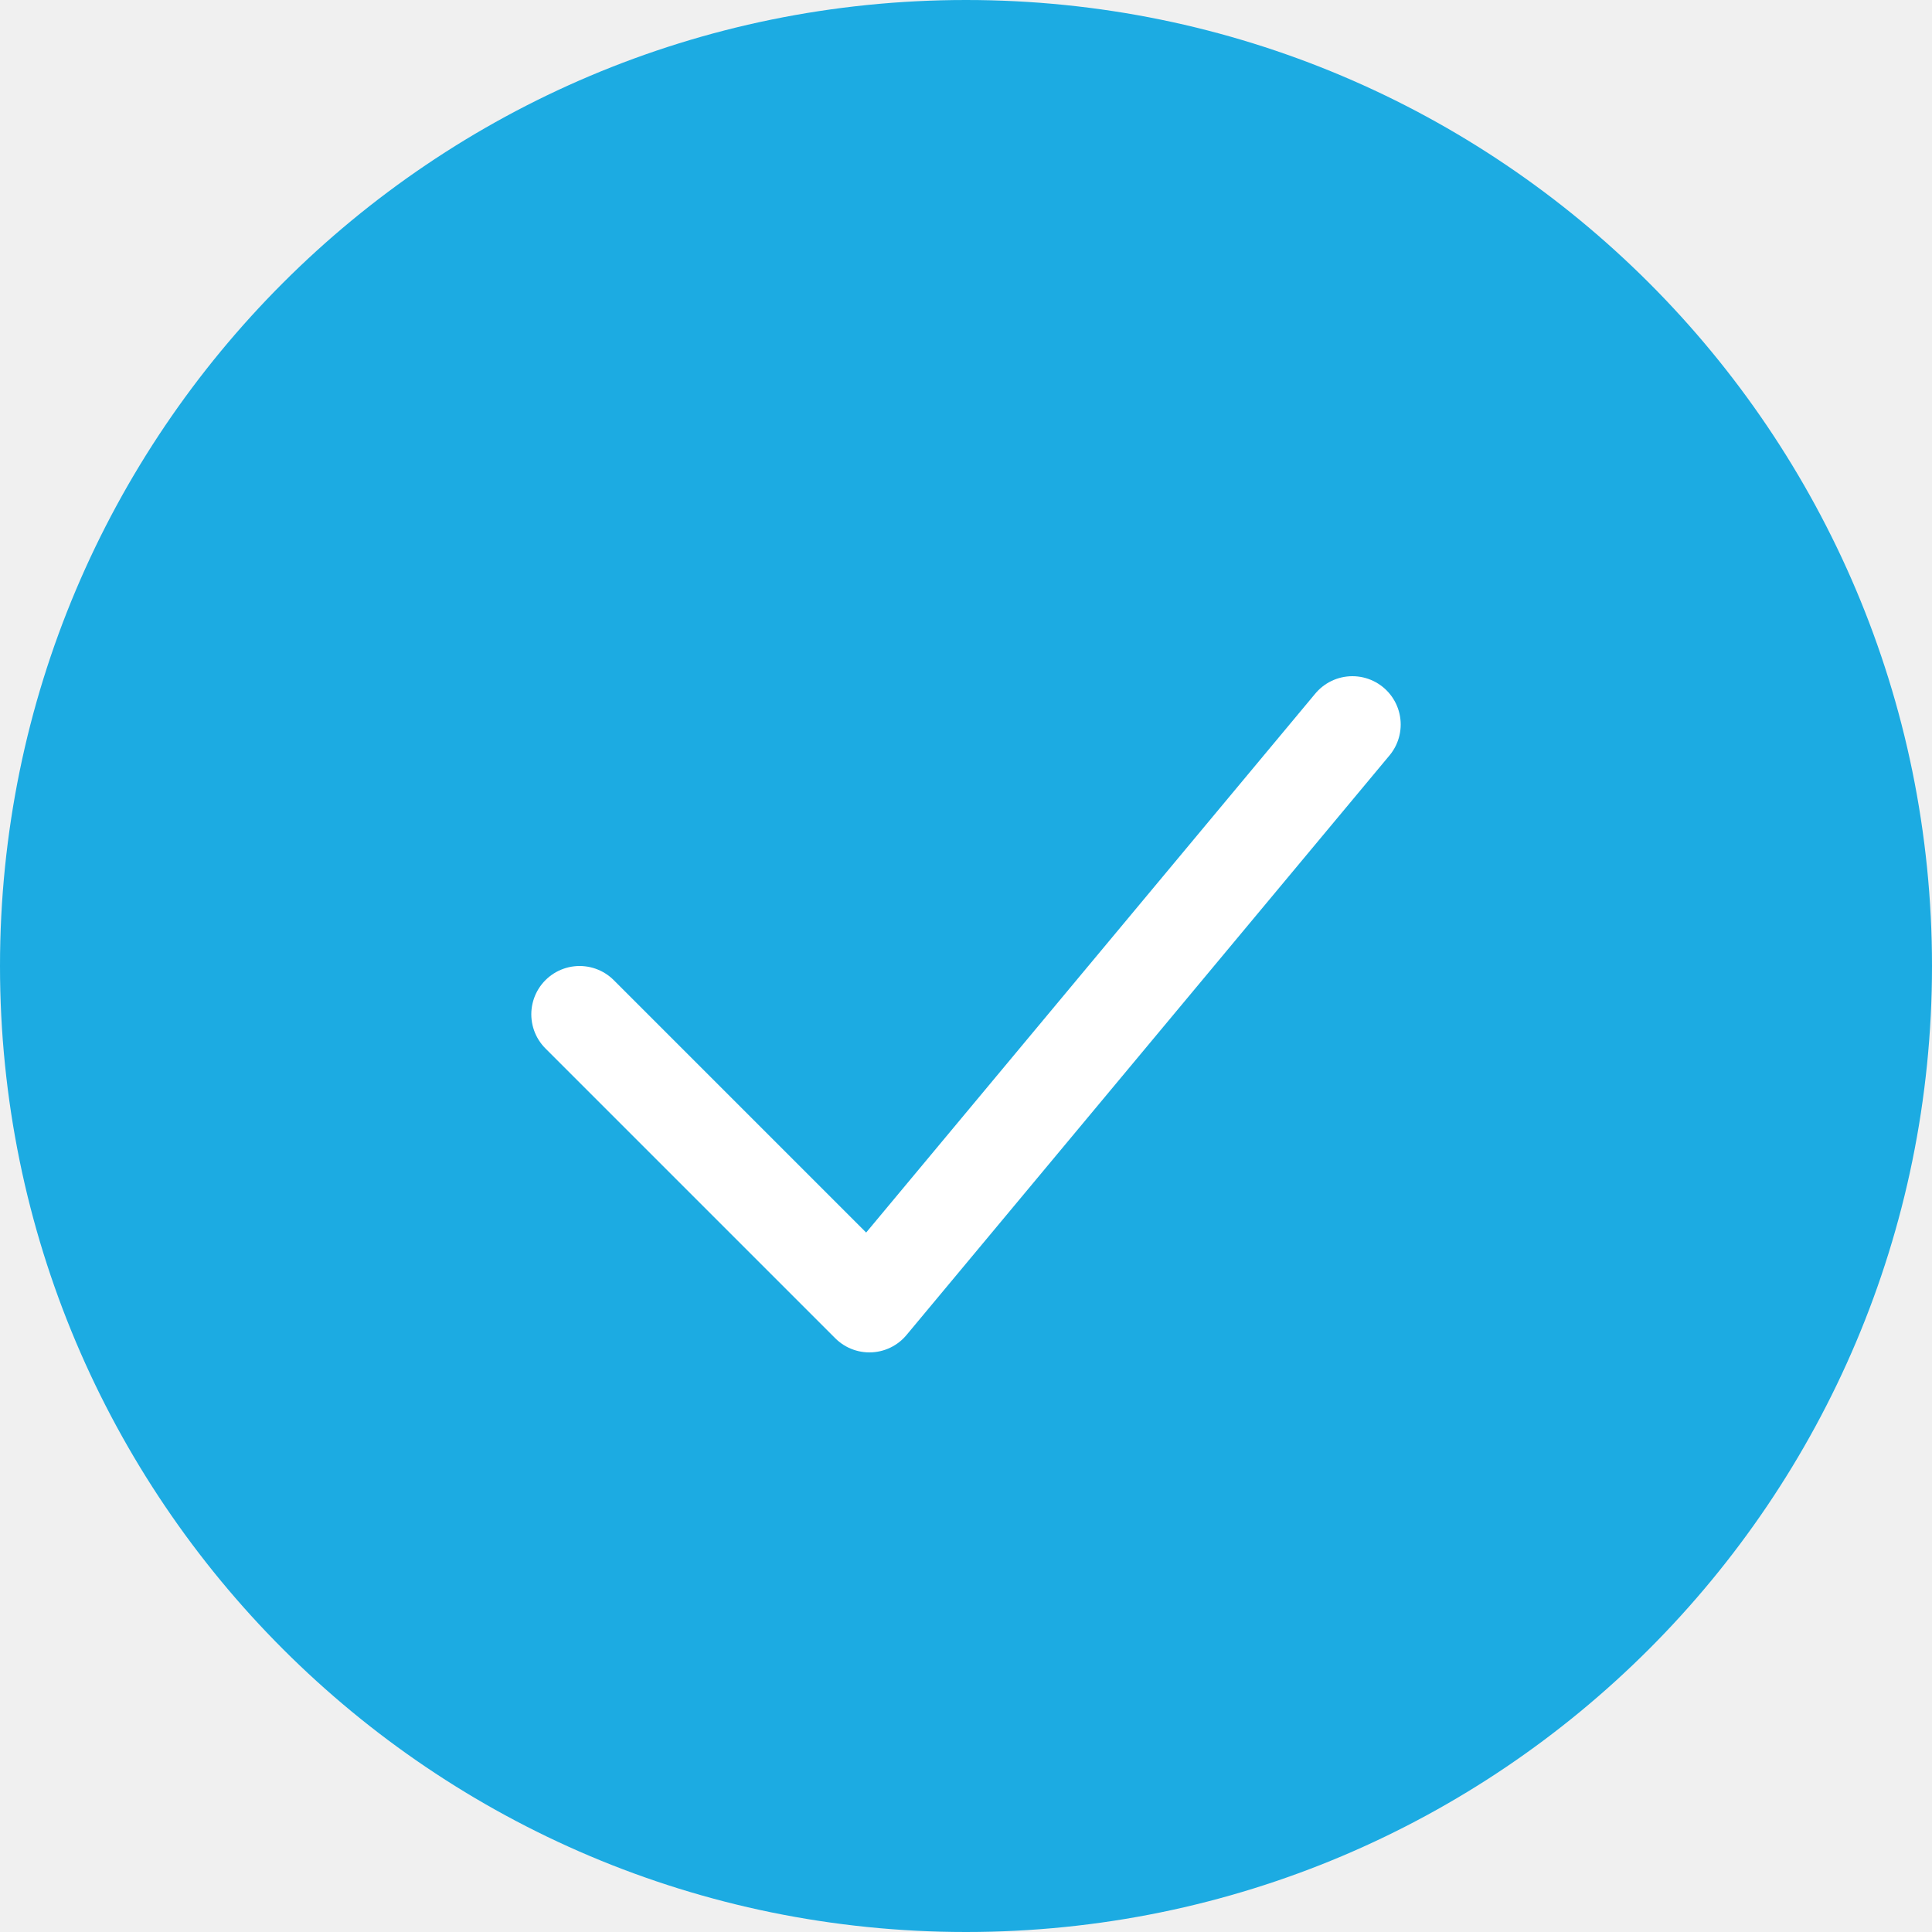
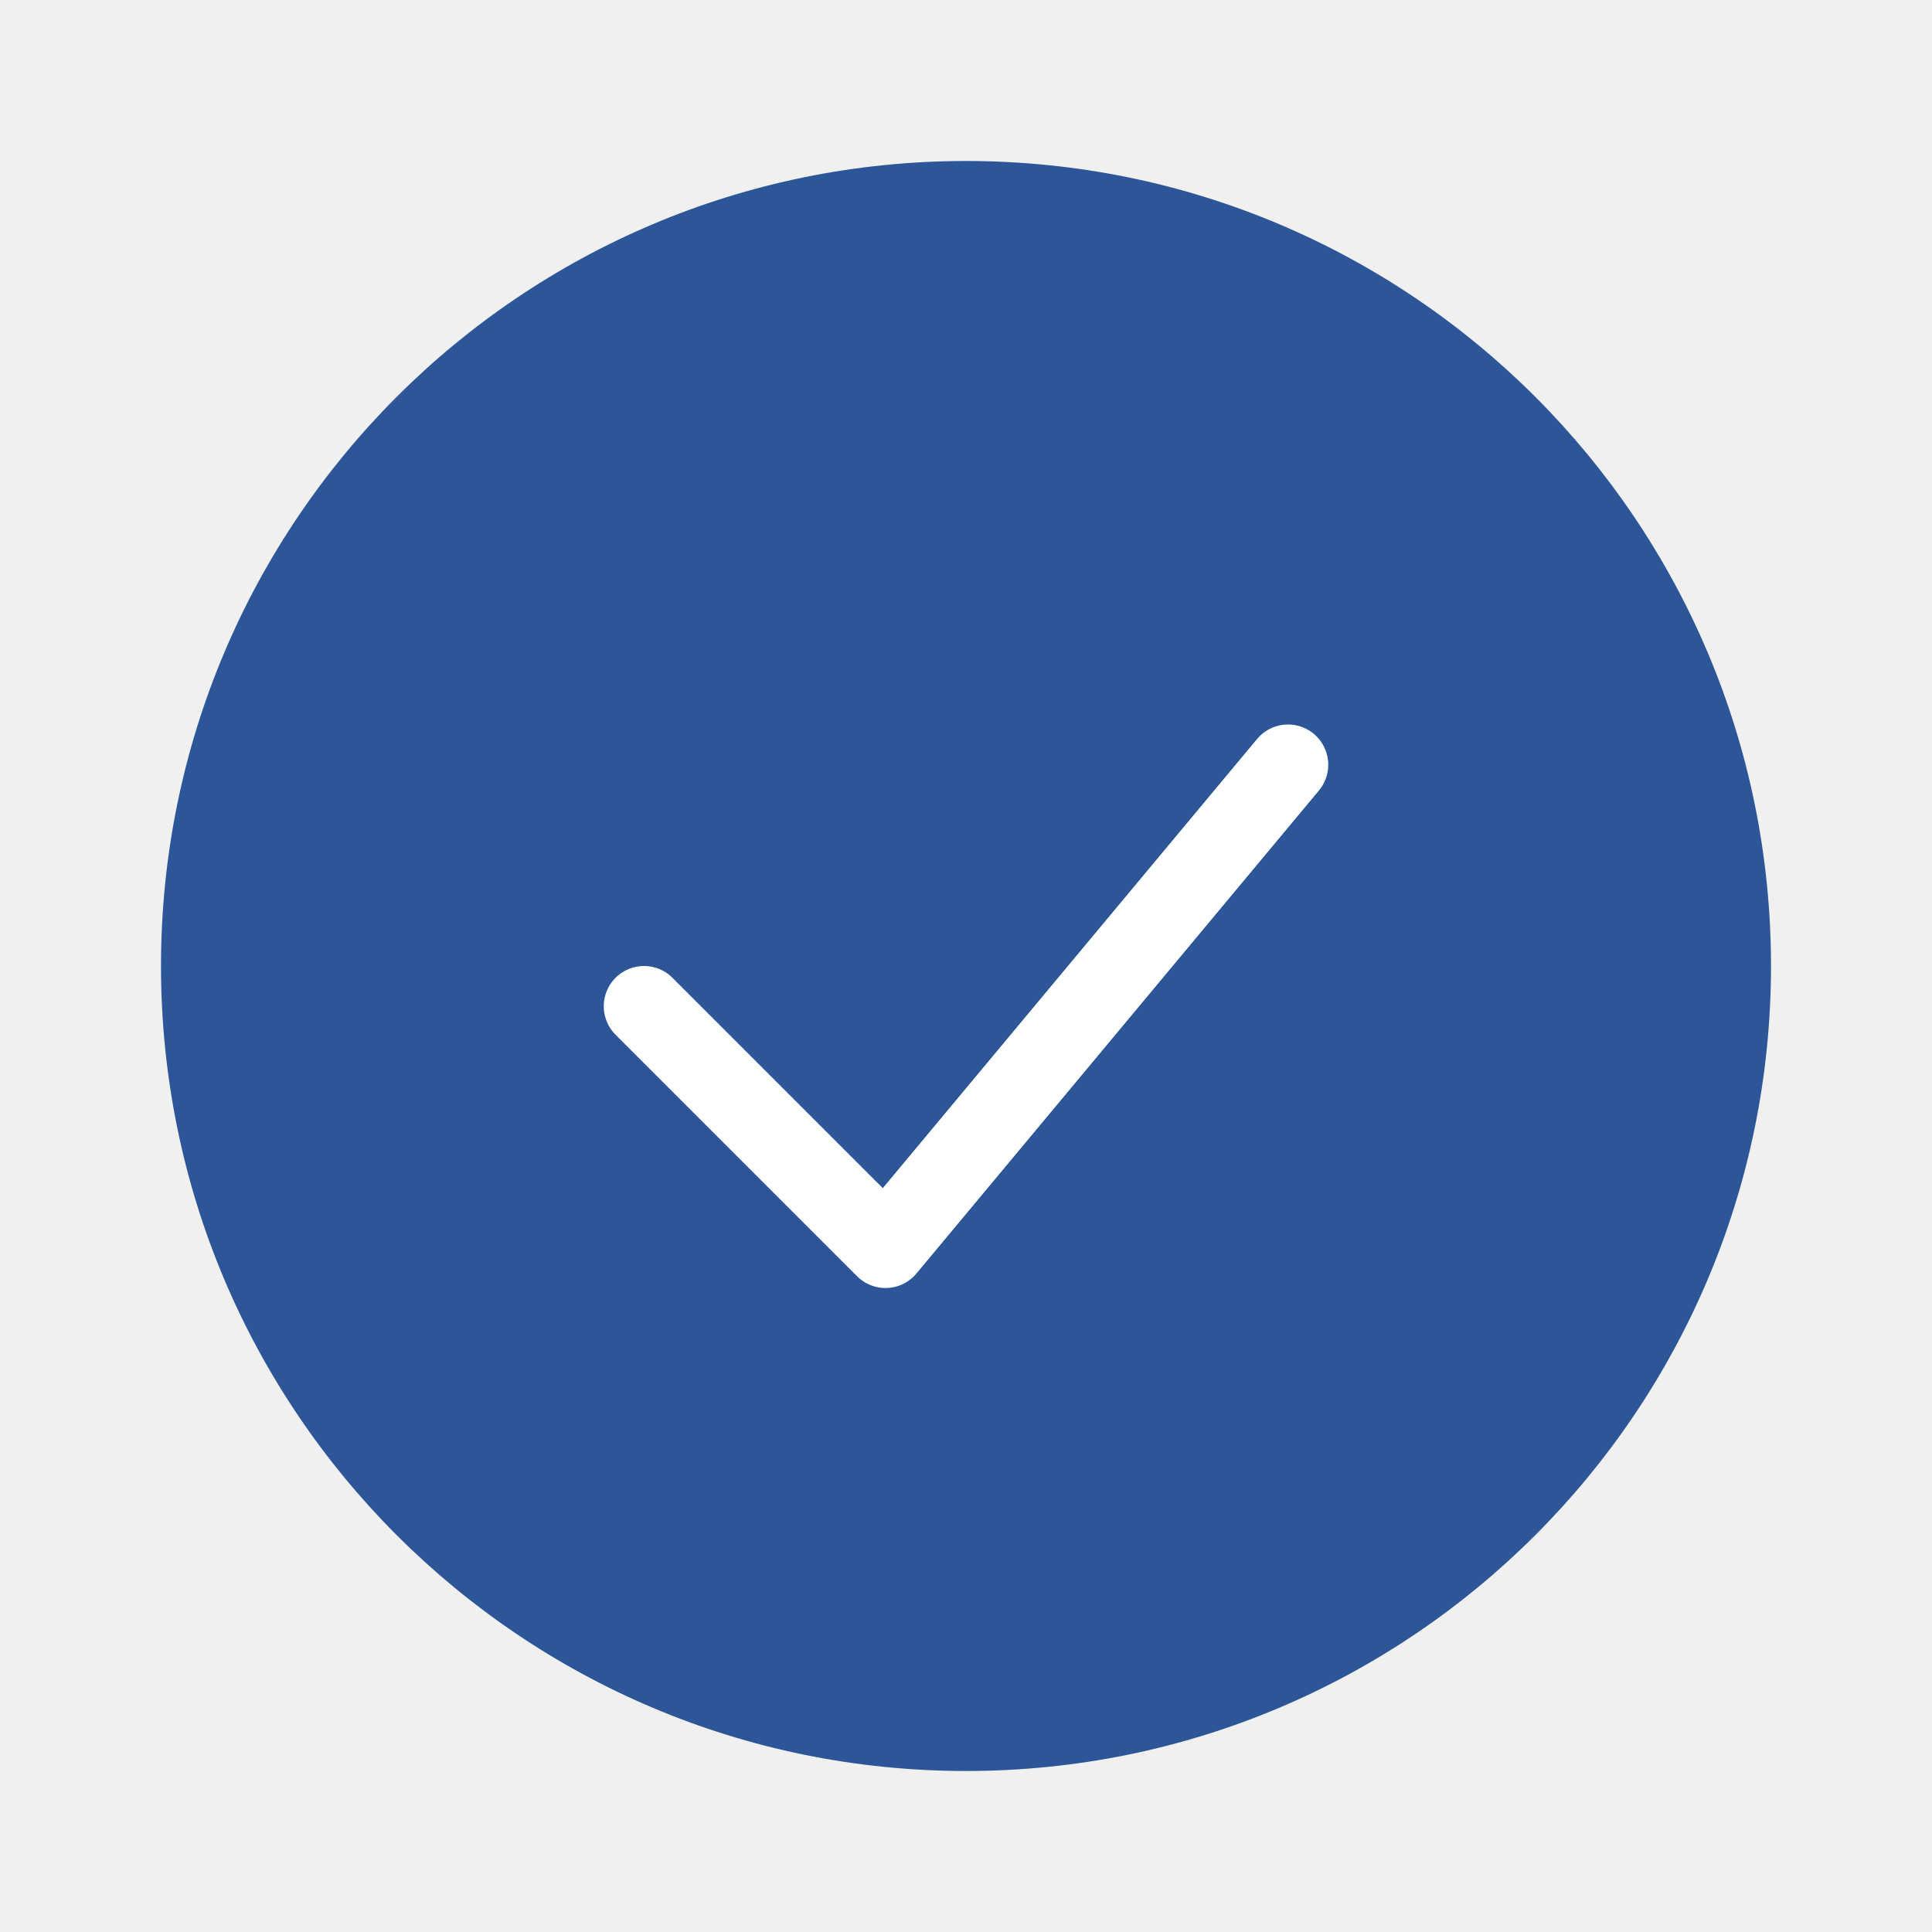
- <svg xmlns="http://www.w3.org/2000/svg" width="20" height="20" viewBox="0 0 20 20" fill="none">
-   <path d="M10 20C15.523 20 20 15.523 20 10C20 4.477 15.523 0 10 0C4.477 0 0 4.477 0 10C0 15.523 4.477 20 10 20Z" fill="#1CABE2" />
-   <path d="M6 10.5L9 13.5L14 7.5" fill="#1CABE2" />
-   <path d="M6 10.5L9 13.5L14 7.5" stroke="white" stroke-linecap="round" stroke-linejoin="round" />
+ <svg xmlns="http://www.w3.org/2000/svg" width="24" height="24" viewBox="0 0 24 24" fill="none">
+   <path d="M12 22C17.523 22 22 17.523 22 12C22 6.477 17.523 2 12 2C6.477 2 2 6.477 2 12C2 17.523 6.477 22 12 22Z" fill="#2C5697" />
+   <path d="M8 12.5L11 15.5L16 9.5" fill="#2C5697" />
+   <path d="M8 12.5L11 15.5L16 9.5" stroke="white" stroke-linecap="round" stroke-linejoin="round" />
</svg>
